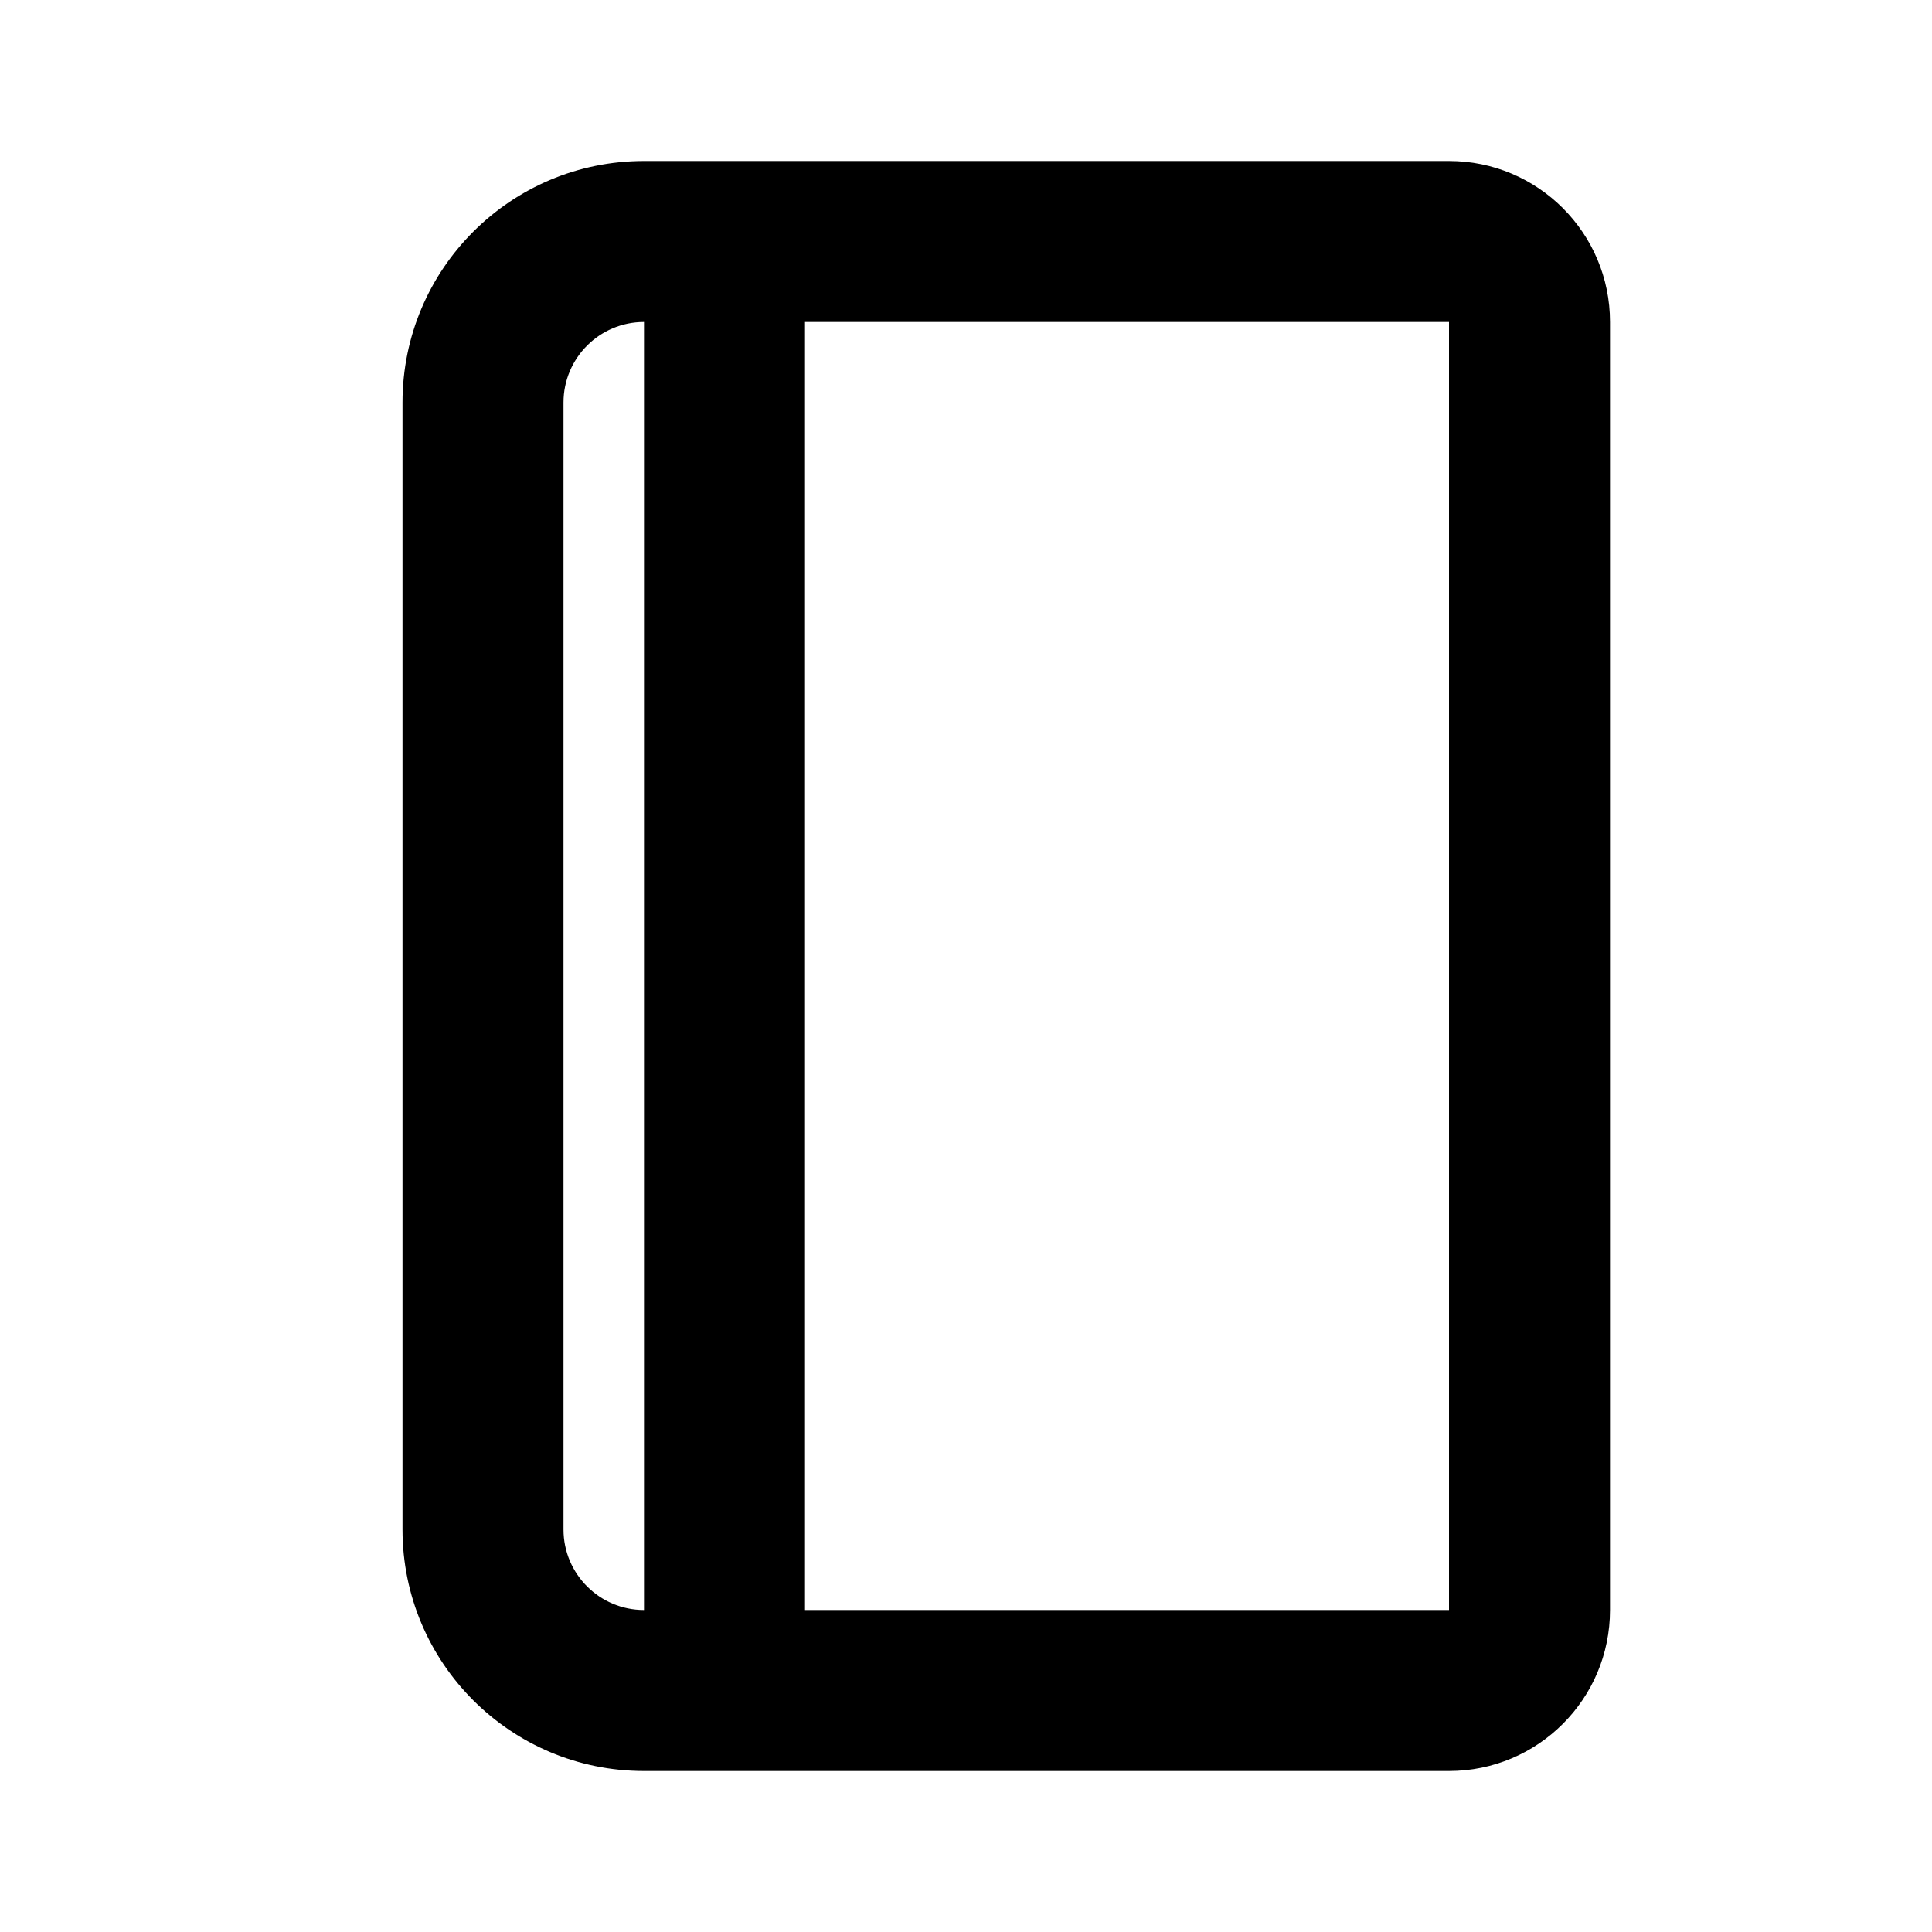
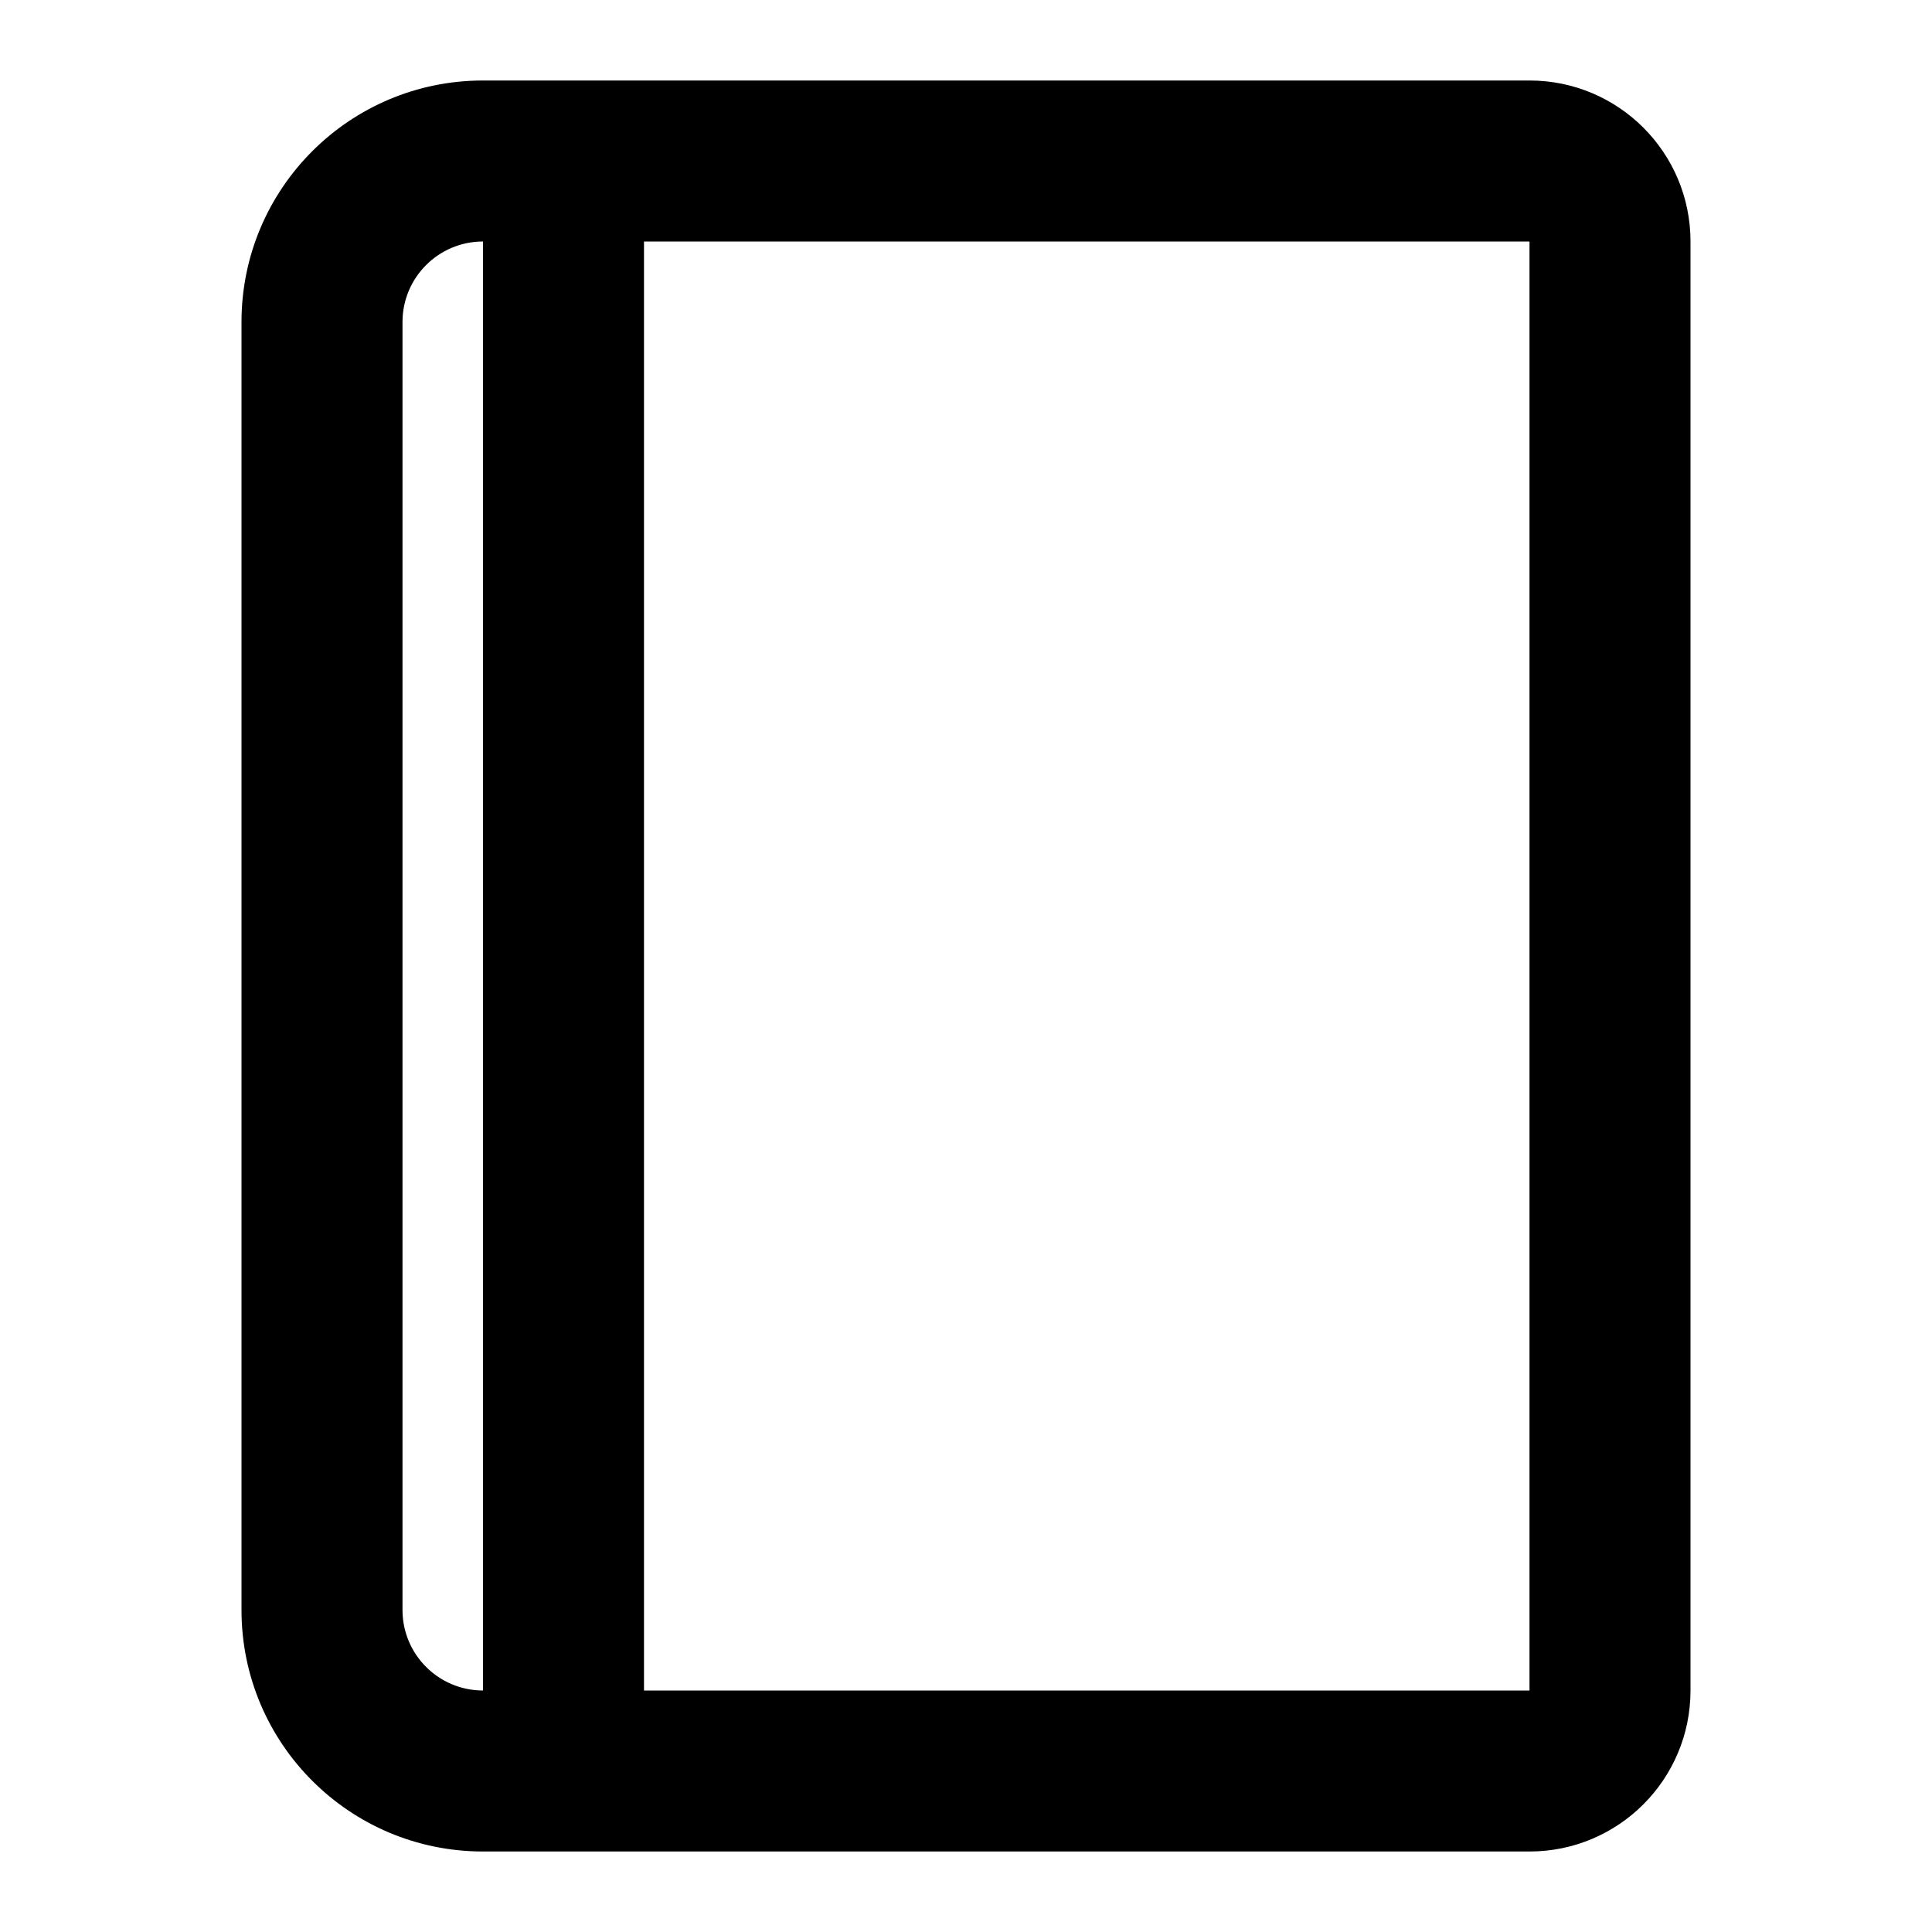
<svg xmlns="http://www.w3.org/2000/svg" width="24" height="24" viewBox="0 0 24 24" fill="none">
-   <path fill-rule="evenodd" clip-rule="evenodd" d="M7 5C7 4.448 7.448 4 8 4V20C7.448 20 7 19.552 7 19V5ZM10 20V4H18V20H10ZM9 22H8C6.343 22 5 20.657 5 19V5C5 3.343 6.343 2 8 2H9H18C19.105 2 20 2.895 20 4V20C20 21.105 19.105 22 18 22H9Z" fill="black" />
+   <path fill-rule="evenodd" clip-rule="evenodd" d="M5 4C5 3.448 5.448 3 6 3V21C5.448 21 5 20.552 5 20V4ZM8 21V3H19V21H8ZM7 23H6C4.343 23 3 21.657 3 20V4C3 2.343 4.343 1 6 1H7H19C20.105 1 21 1.895 21 3V21C21 22.105 20.105 23 19 23H7Z" fill="black" />
</svg>
